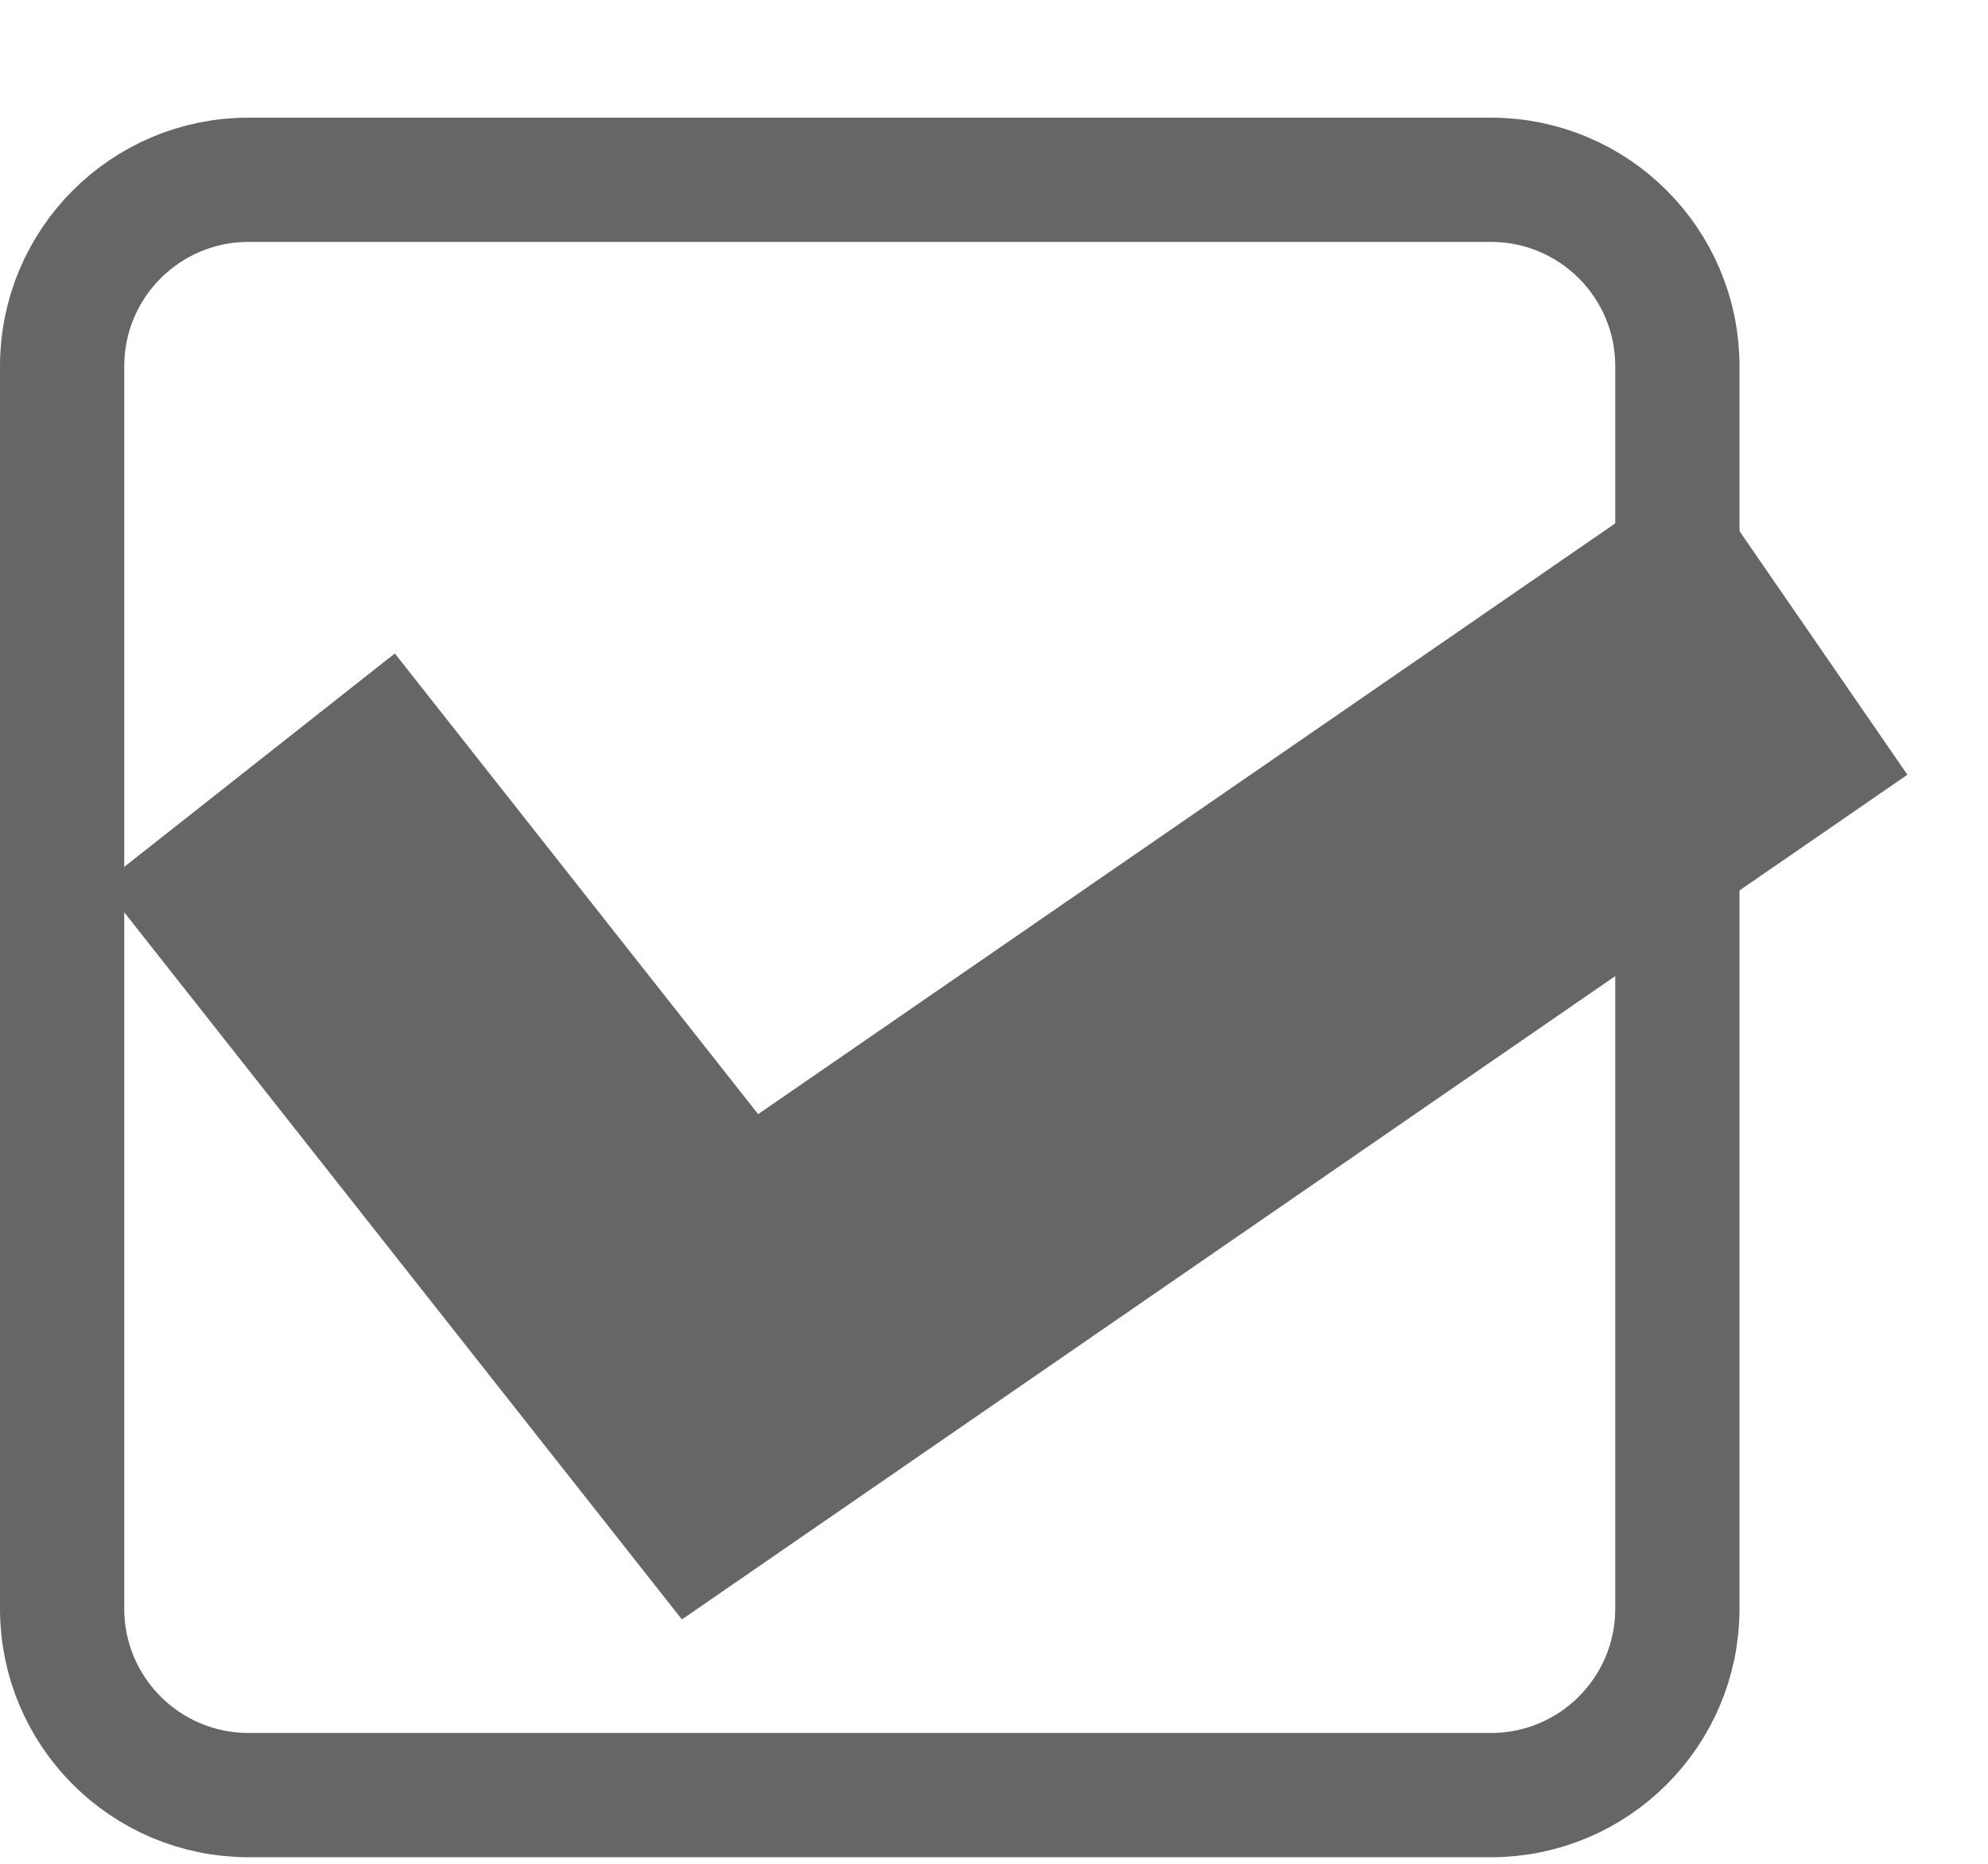
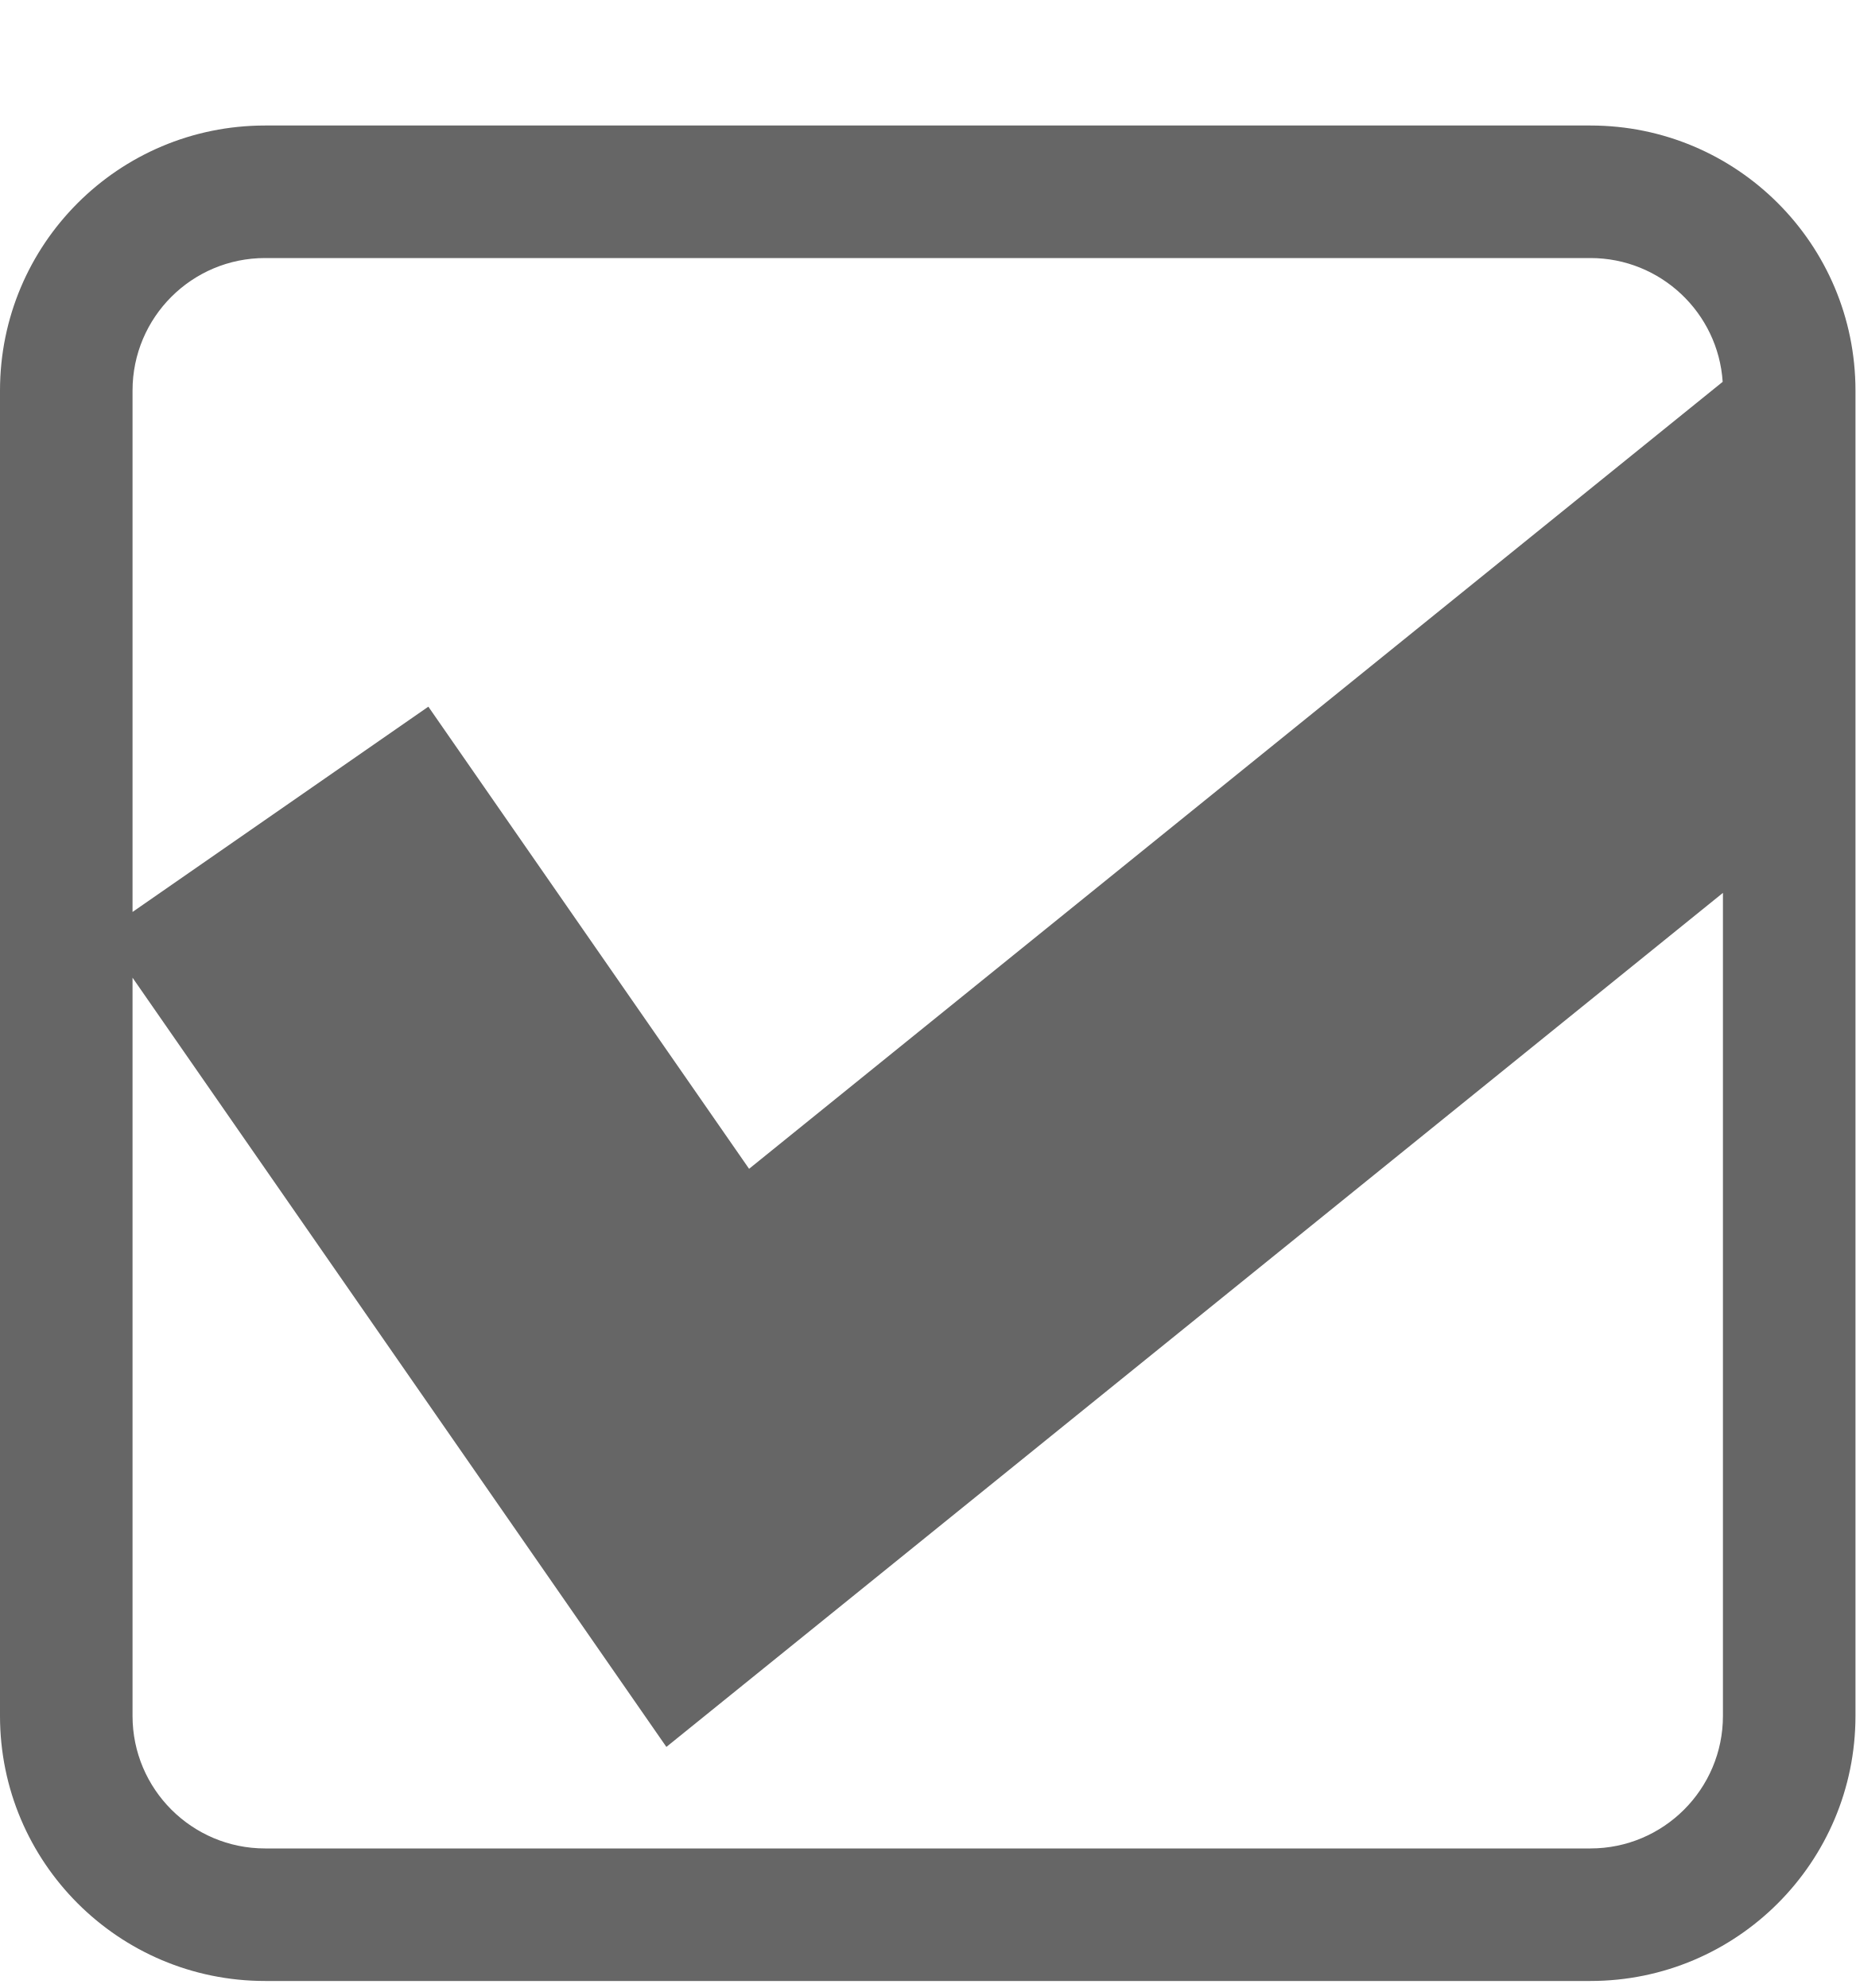
- <svg xmlns="http://www.w3.org/2000/svg" width="16" height="15" viewBox="0 0 16 15" fill="none">
-   <path d="M2 6.188L5.795 11L14.5 5" stroke="#666666" stroke-width="3" />
-   <rect x="0.5" y="1.447" width="13" height="13" rx="1.5" stroke="#666666" />
+ <svg xmlns="http://www.w3.org/2000/svg" width="14" height="15" viewBox="0 0 14 15" fill="none">
+   <path fill-rule="evenodd" clip-rule="evenodd" d="M2 1.947C1.448 1.947 1 2.394 1 2.947V6.881L3.232 5.332L5.652 8.819L12.998 2.881C12.964 2.36 12.53 1.947 12 1.947H2ZM1 12.947V7.377L4.108 11.855L5.028 13.181L6.283 12.167L13 6.737V12.947C13 13.499 12.552 13.947 12 13.947H2C1.448 13.947 1 13.499 1 12.947ZM14 12.947V10V5.929V4V2.947C14 1.842 13.105 0.947 12 0.947H2C0.895 0.947 0 1.842 0 2.947V12.947C0 14.051 0.895 14.947 2 14.947H12C13.105 14.947 14 14.051 14 12.947Z" fill="#666666" />
</svg>
